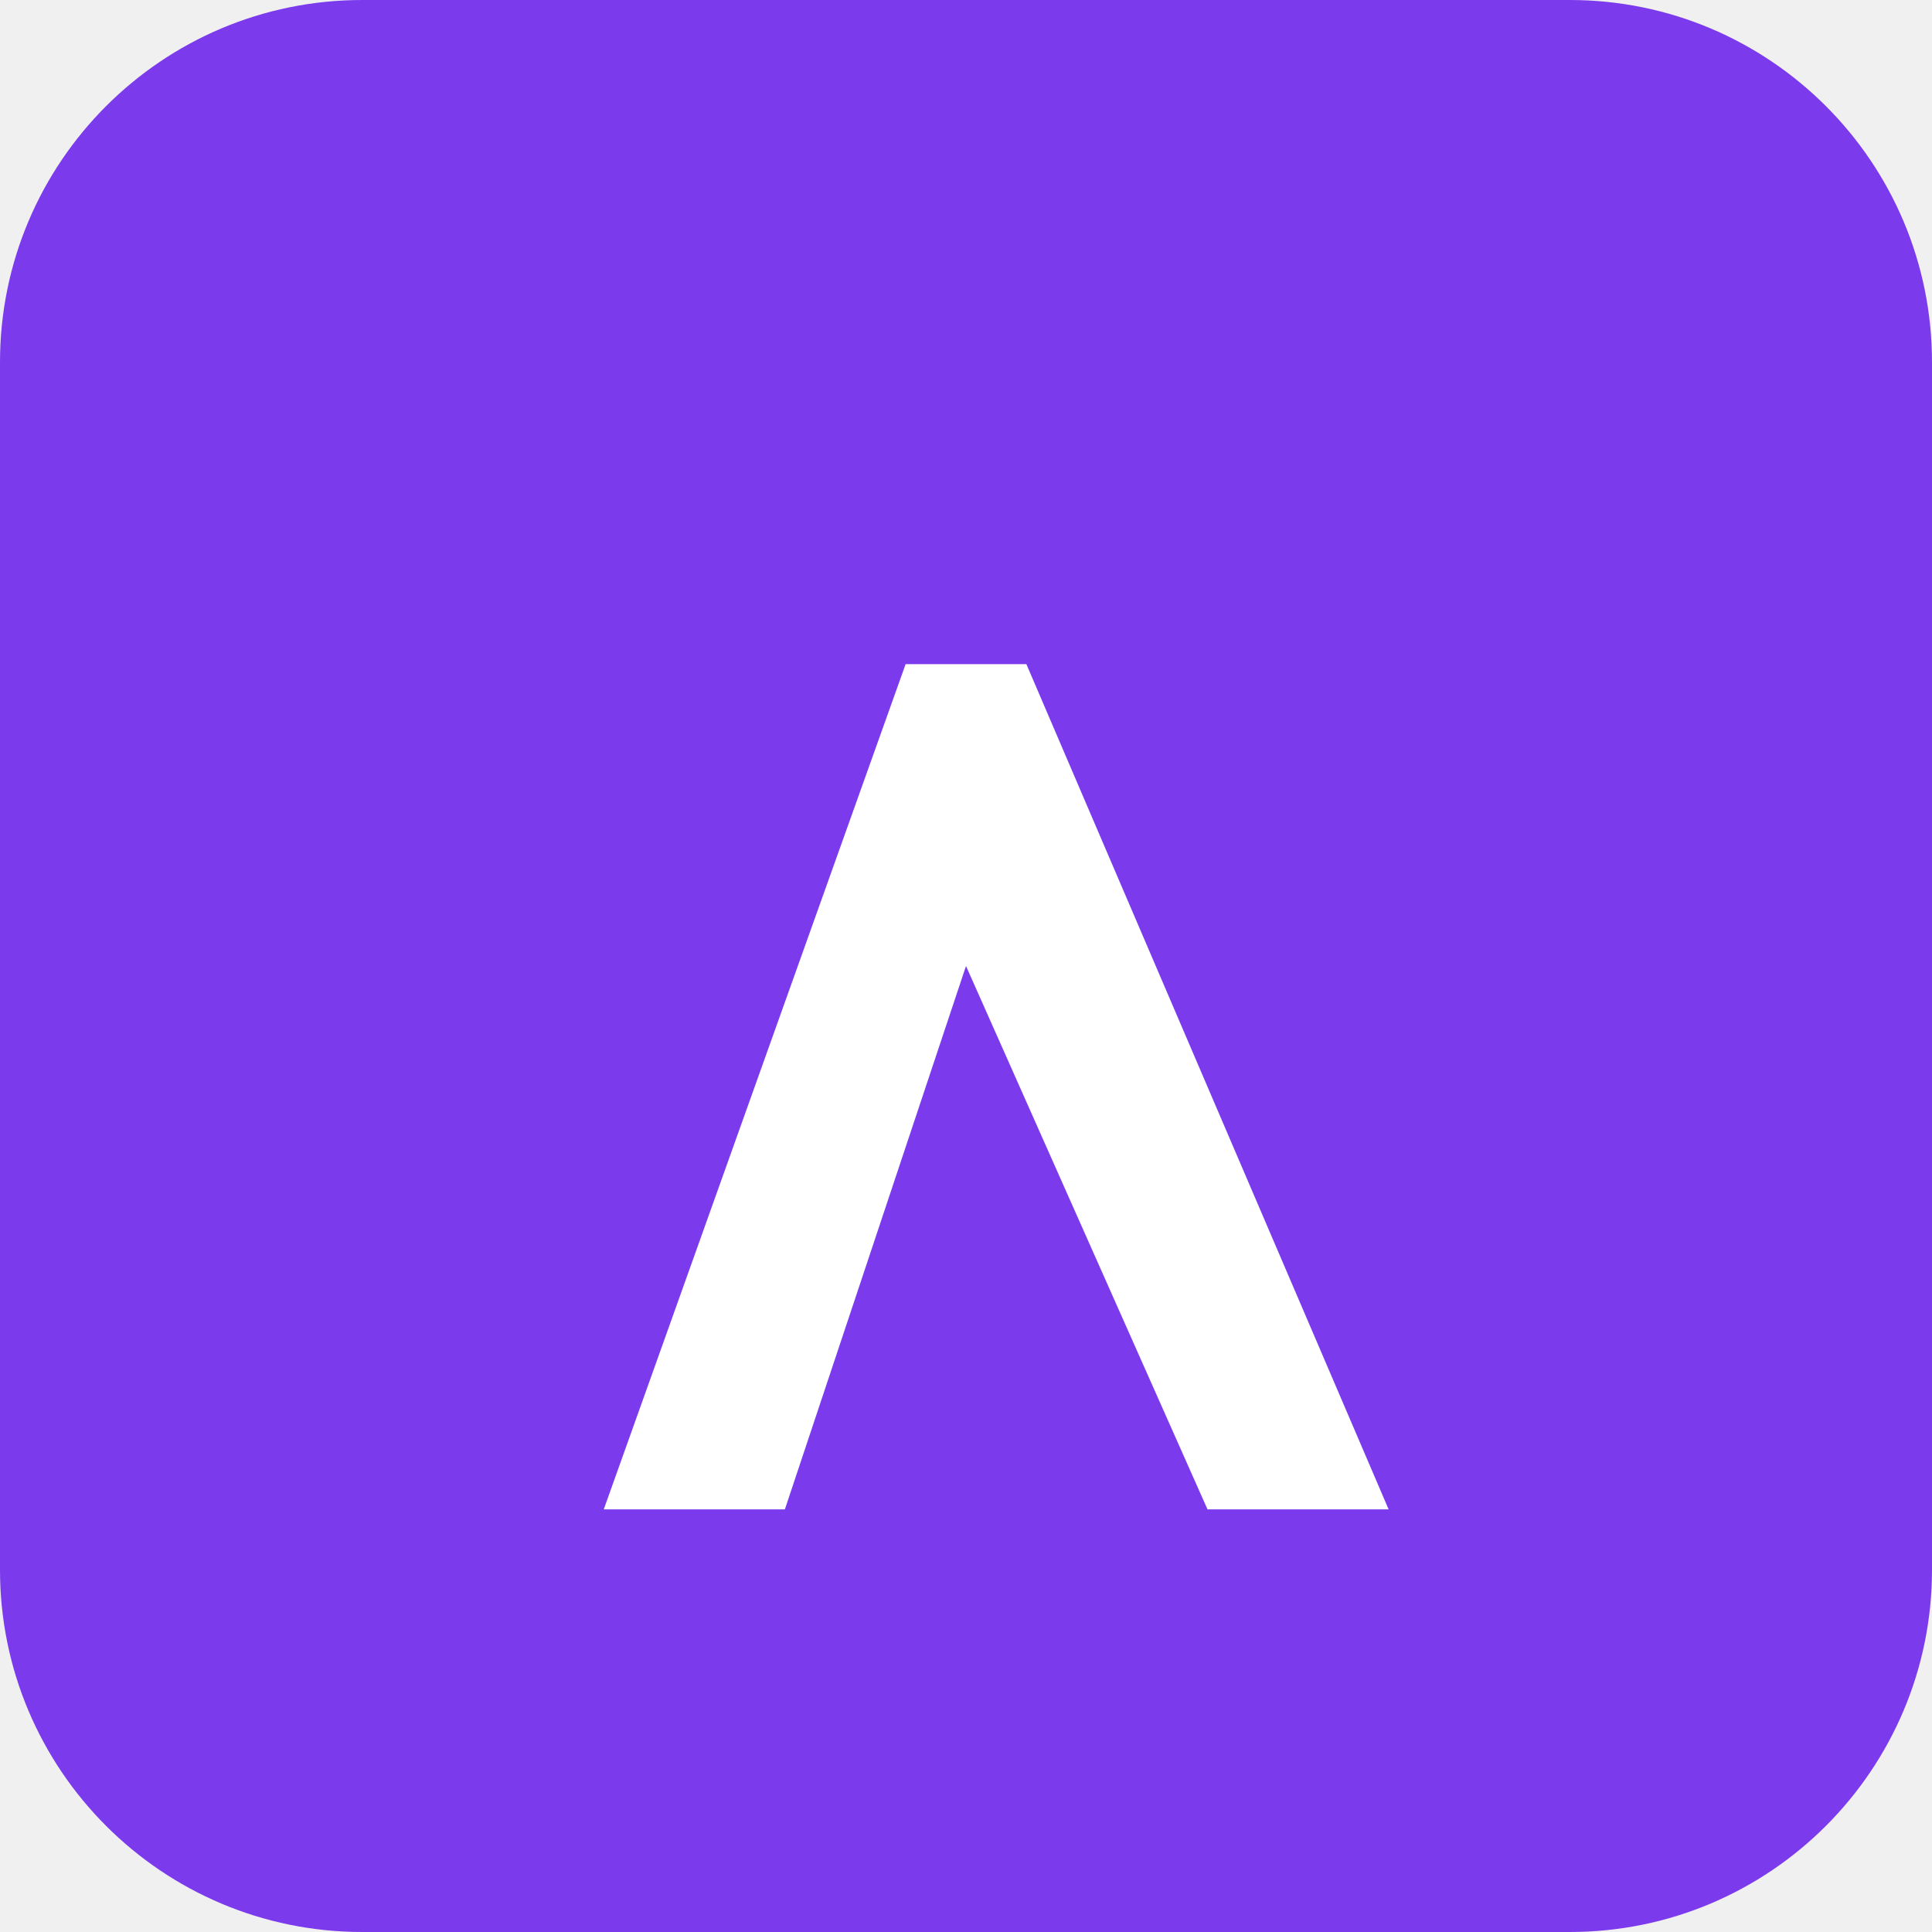
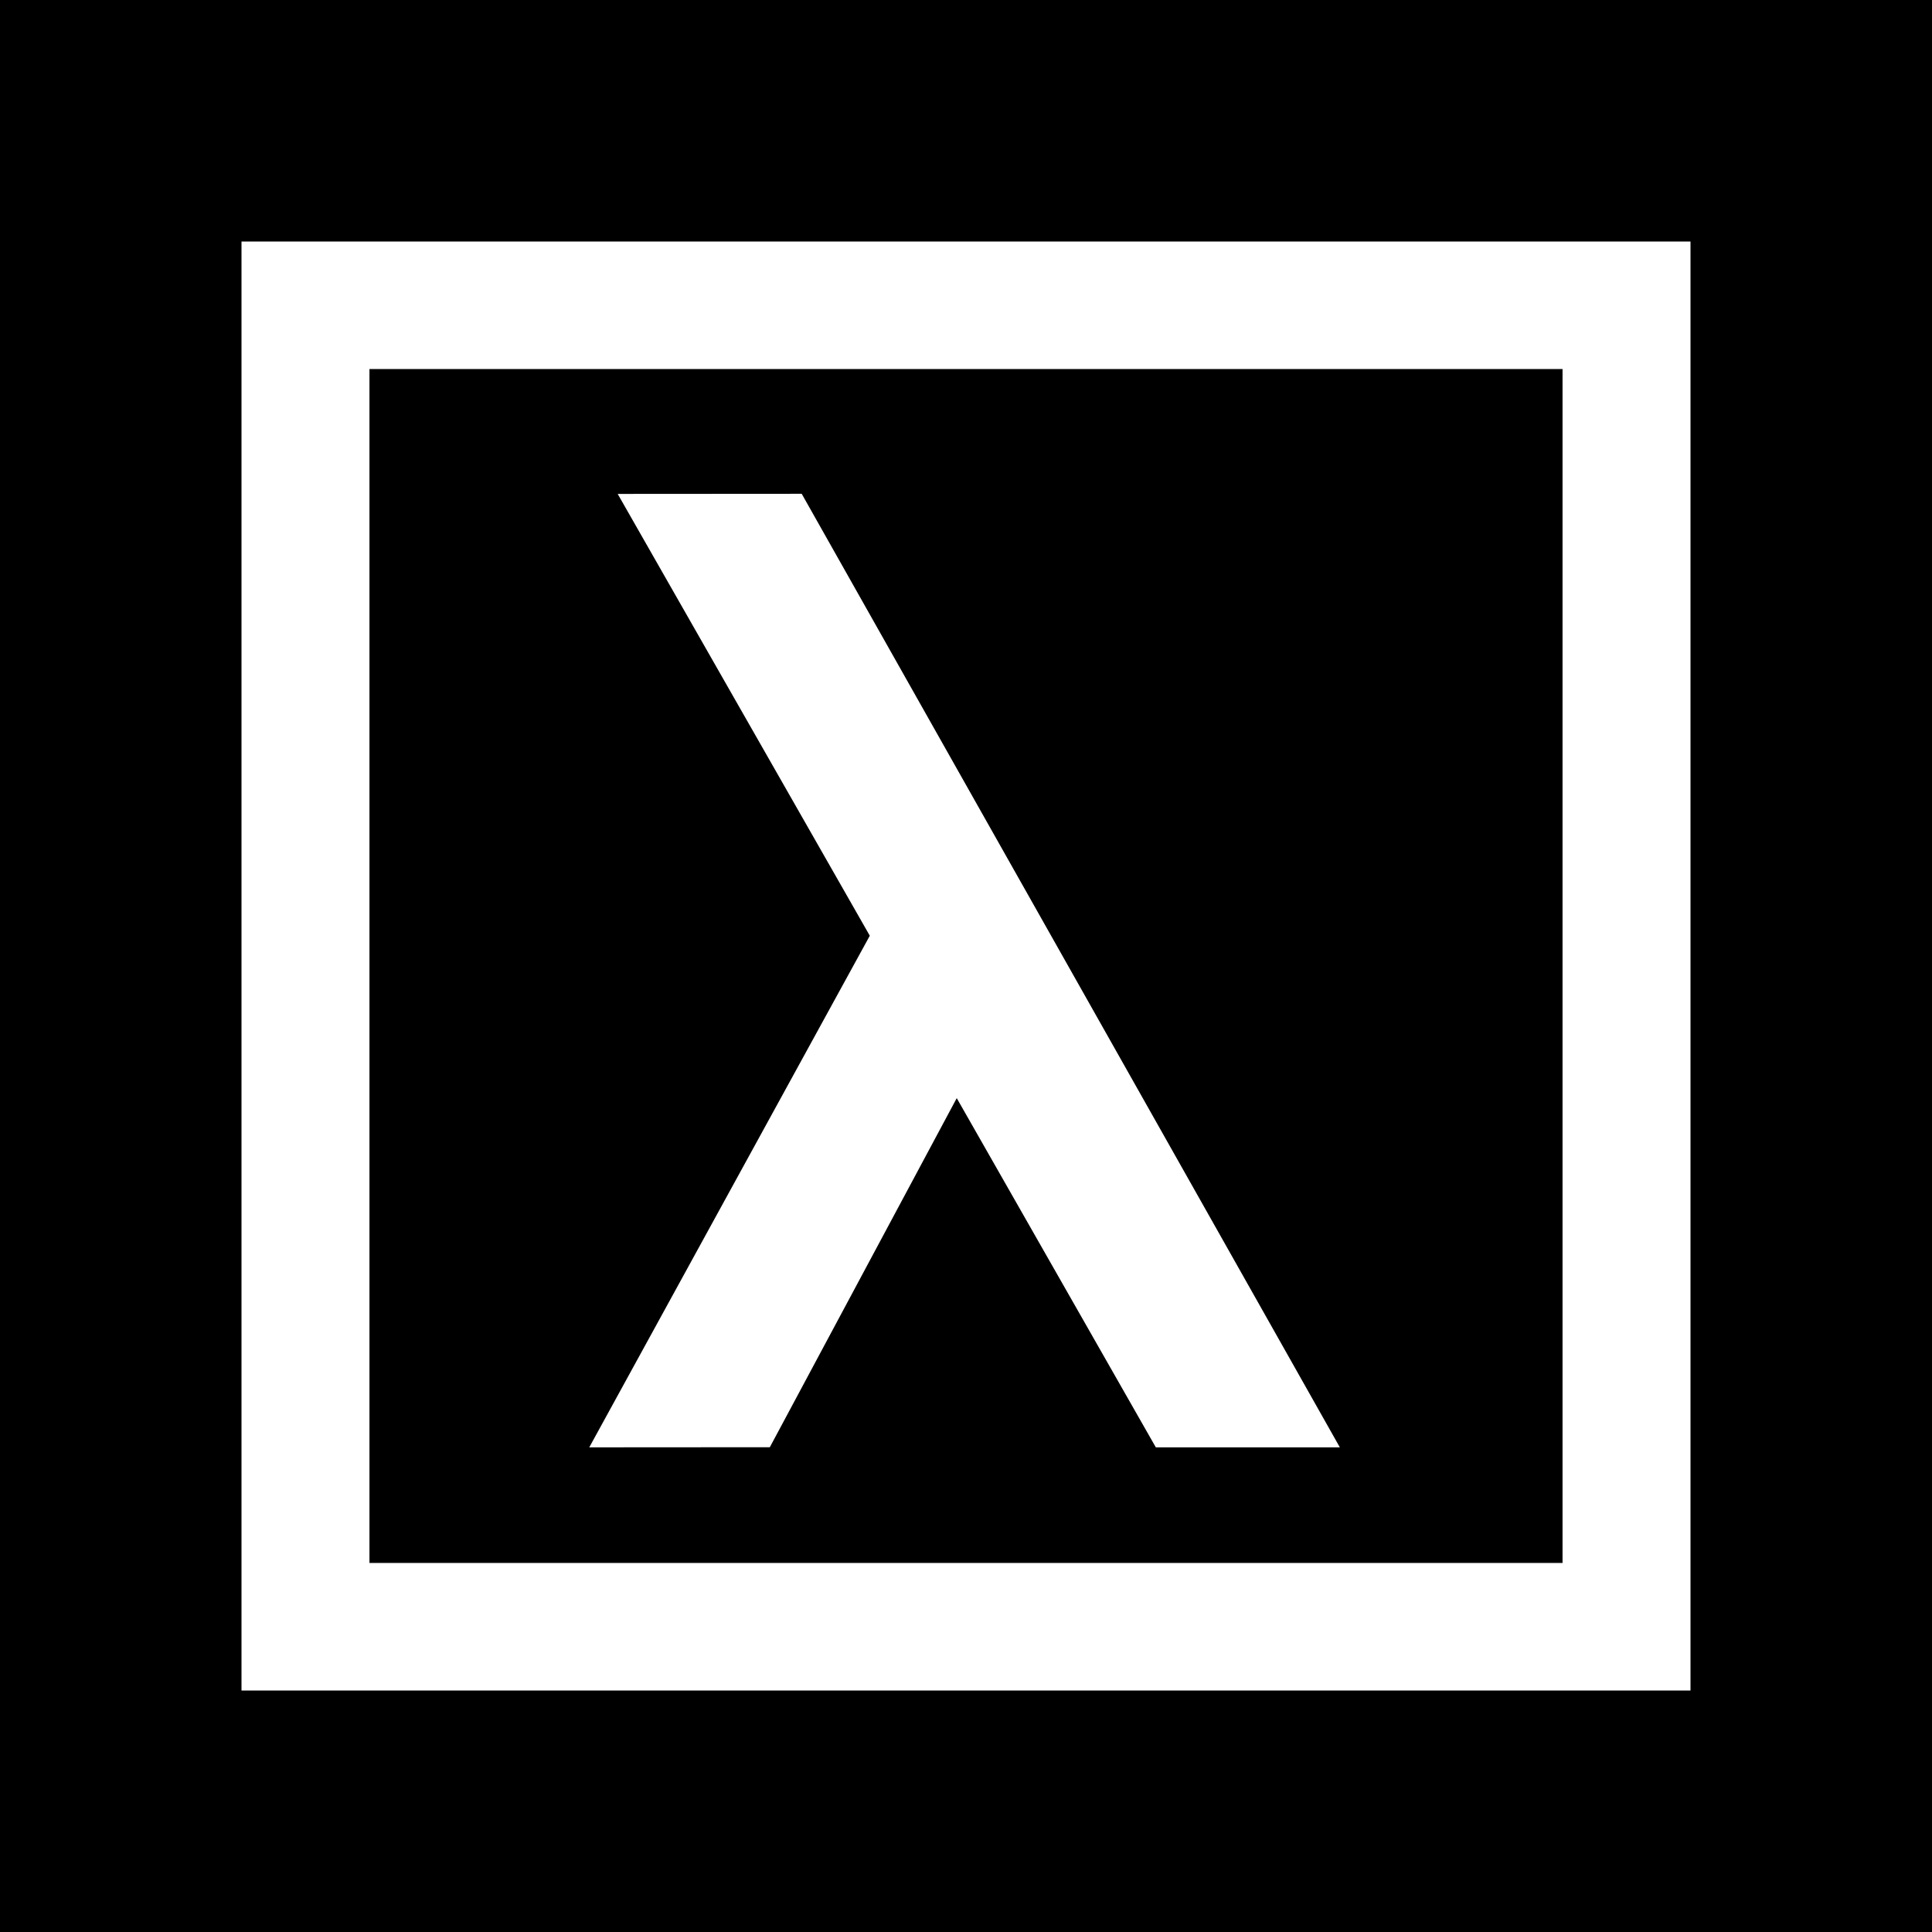
- <svg xmlns="http://www.w3.org/2000/svg" viewBox="0 0 64 64" fill="none">
-   <rect width="64" height="64" rx="12" fill="#7C3AED" />
-   <path d="M20 50 L30 22 L34 22 L46 50 L40 50 L32 32 L26 50 Z" fill="#FFFFFF" />
+ <svg xmlns="http://www.w3.org/2000/svg" width="48" height="48" viewBox="0 0 48 48" fill="none">
+   <rect width="48" height="48" fill="black" />
+   <g clip-path="url(#clip0_1_735)">
+     <path d="M15.346 12.271L21.61 23.248L14.64 35.959L19.126 35.956L23.77 27.283L28.716 35.959H33.288L19.918 12.268L15.346 12.271Z" fill="white" />
+     <path d="M6 6V42H42V6H6ZM38.821 38.831H9.179V9.169H38.821V38.831Z" fill="white" />
+   </g>
+   <defs>
+     <clipPath id="clip0_1_735">
+       <rect width="36" height="36" fill="white" transform="translate(6 6)" />
+     </clipPath>
+   </defs>
</svg>
